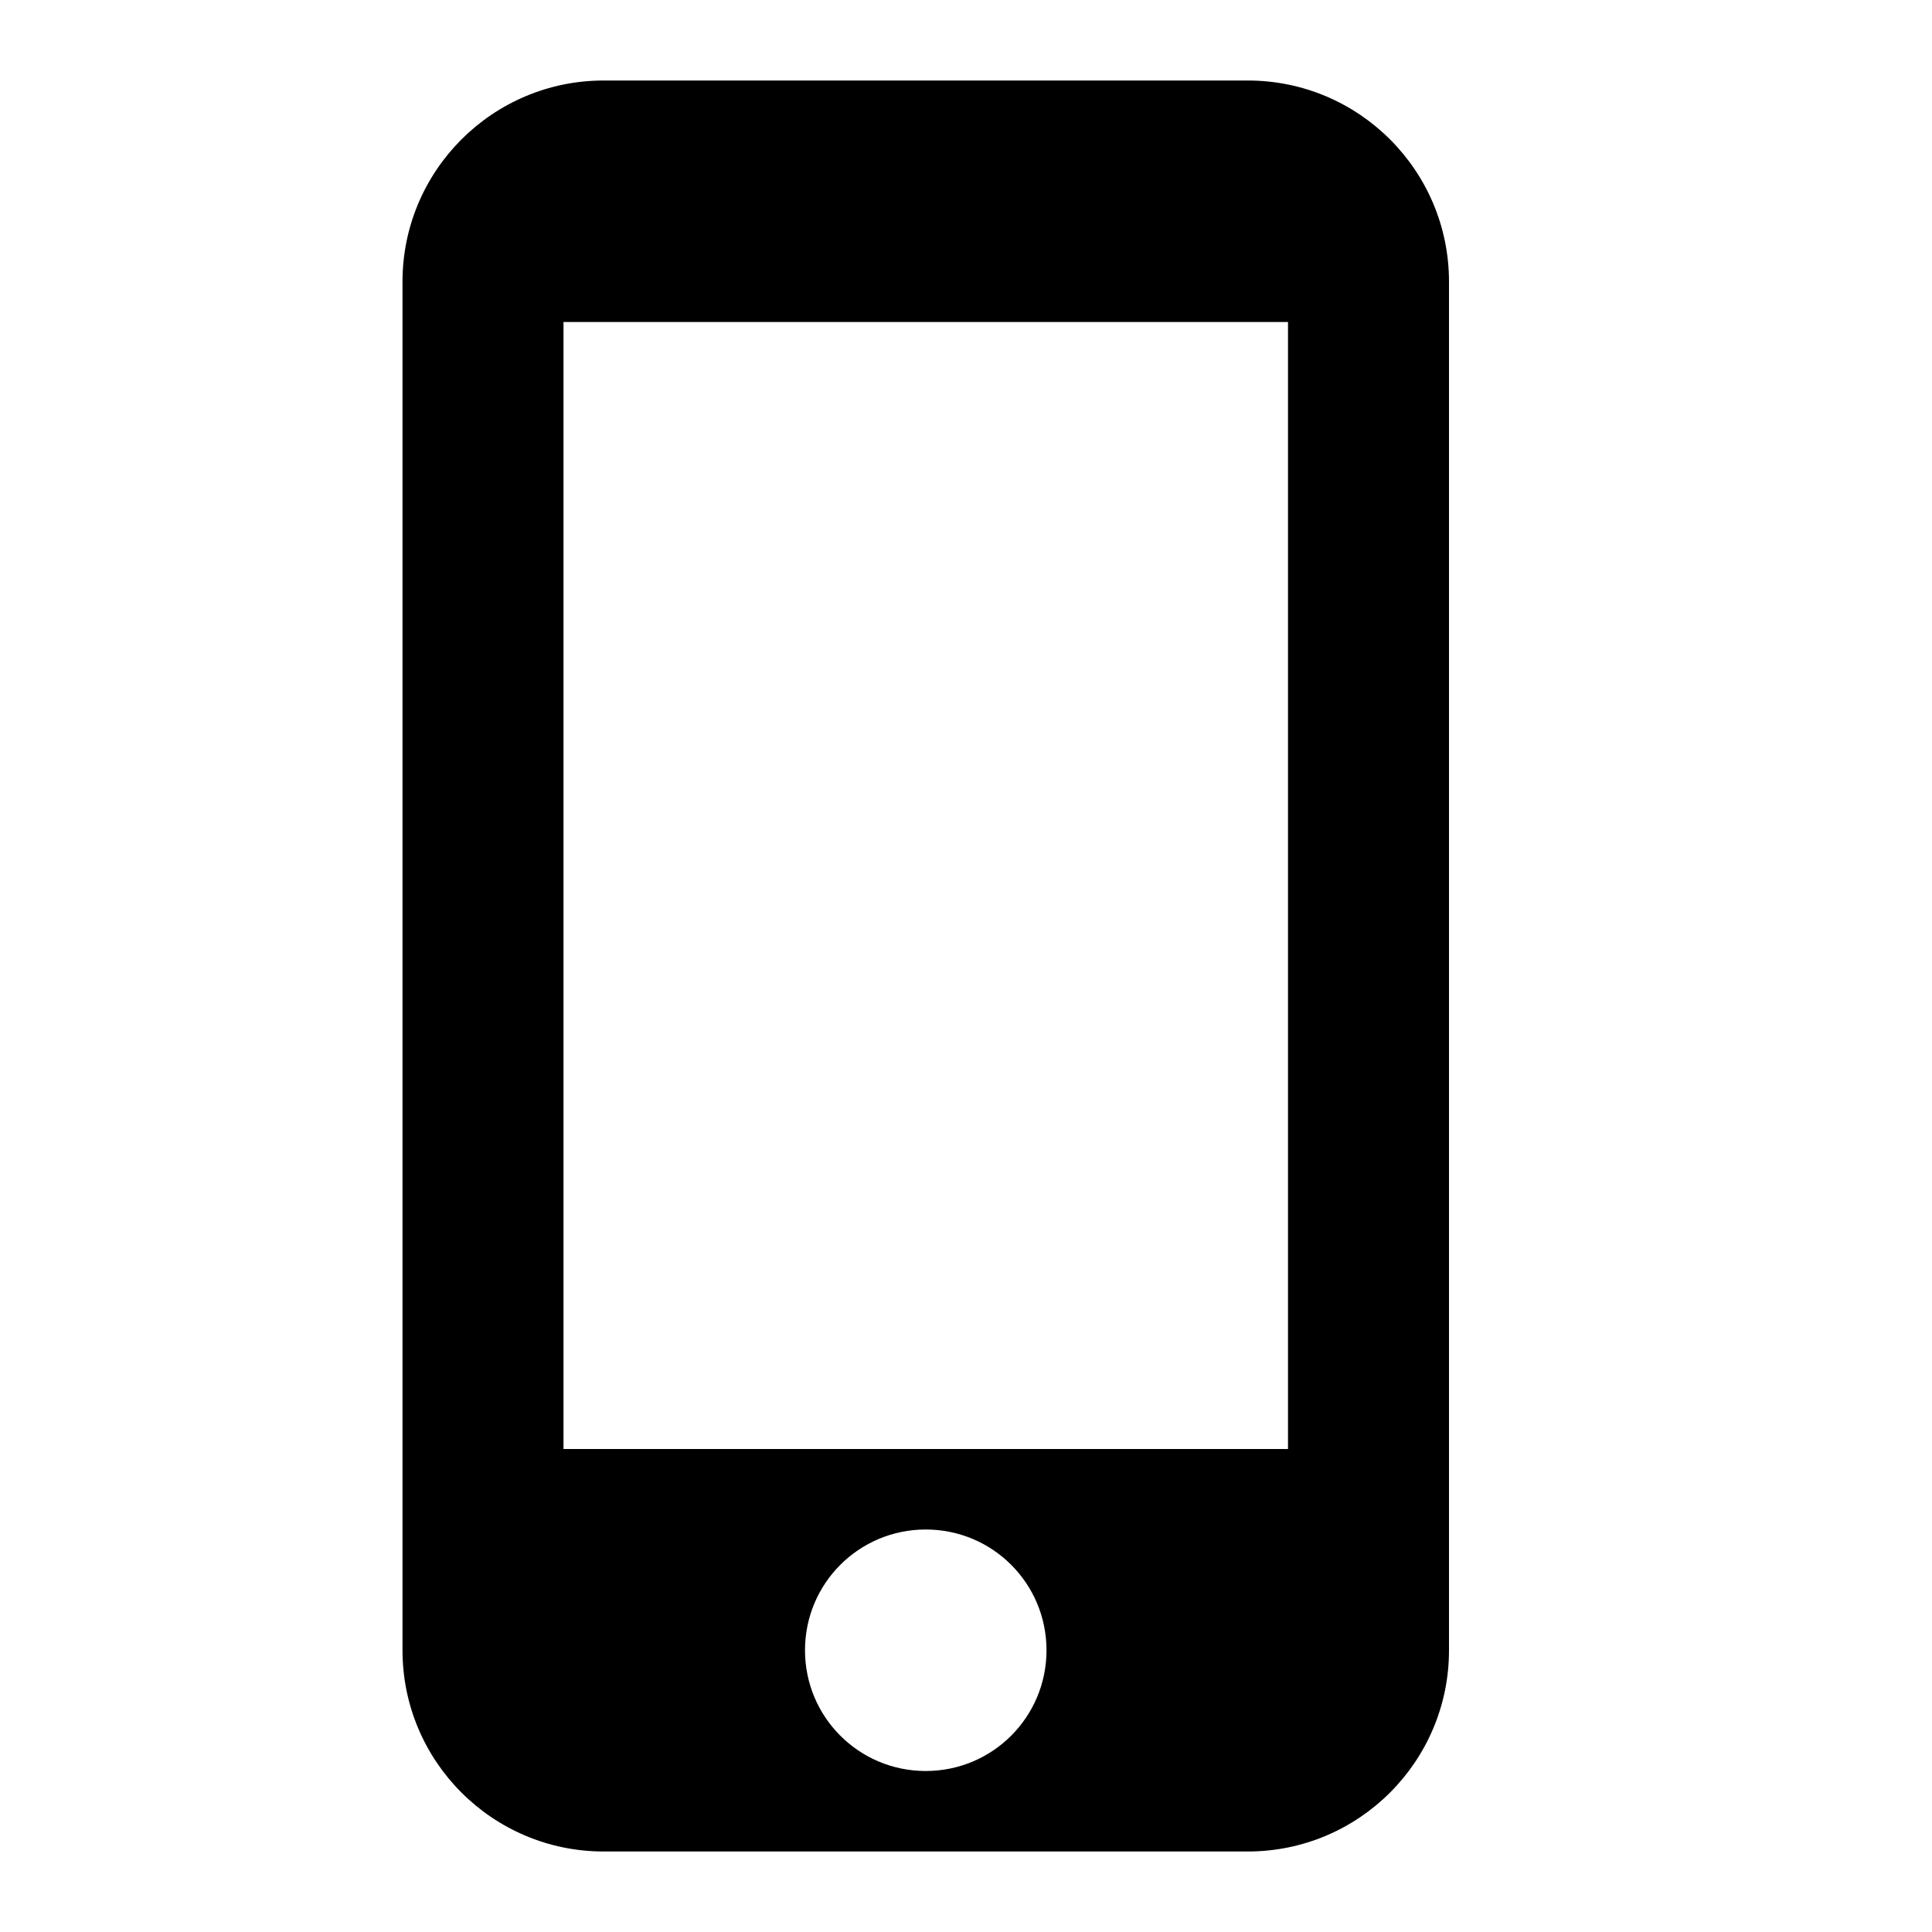
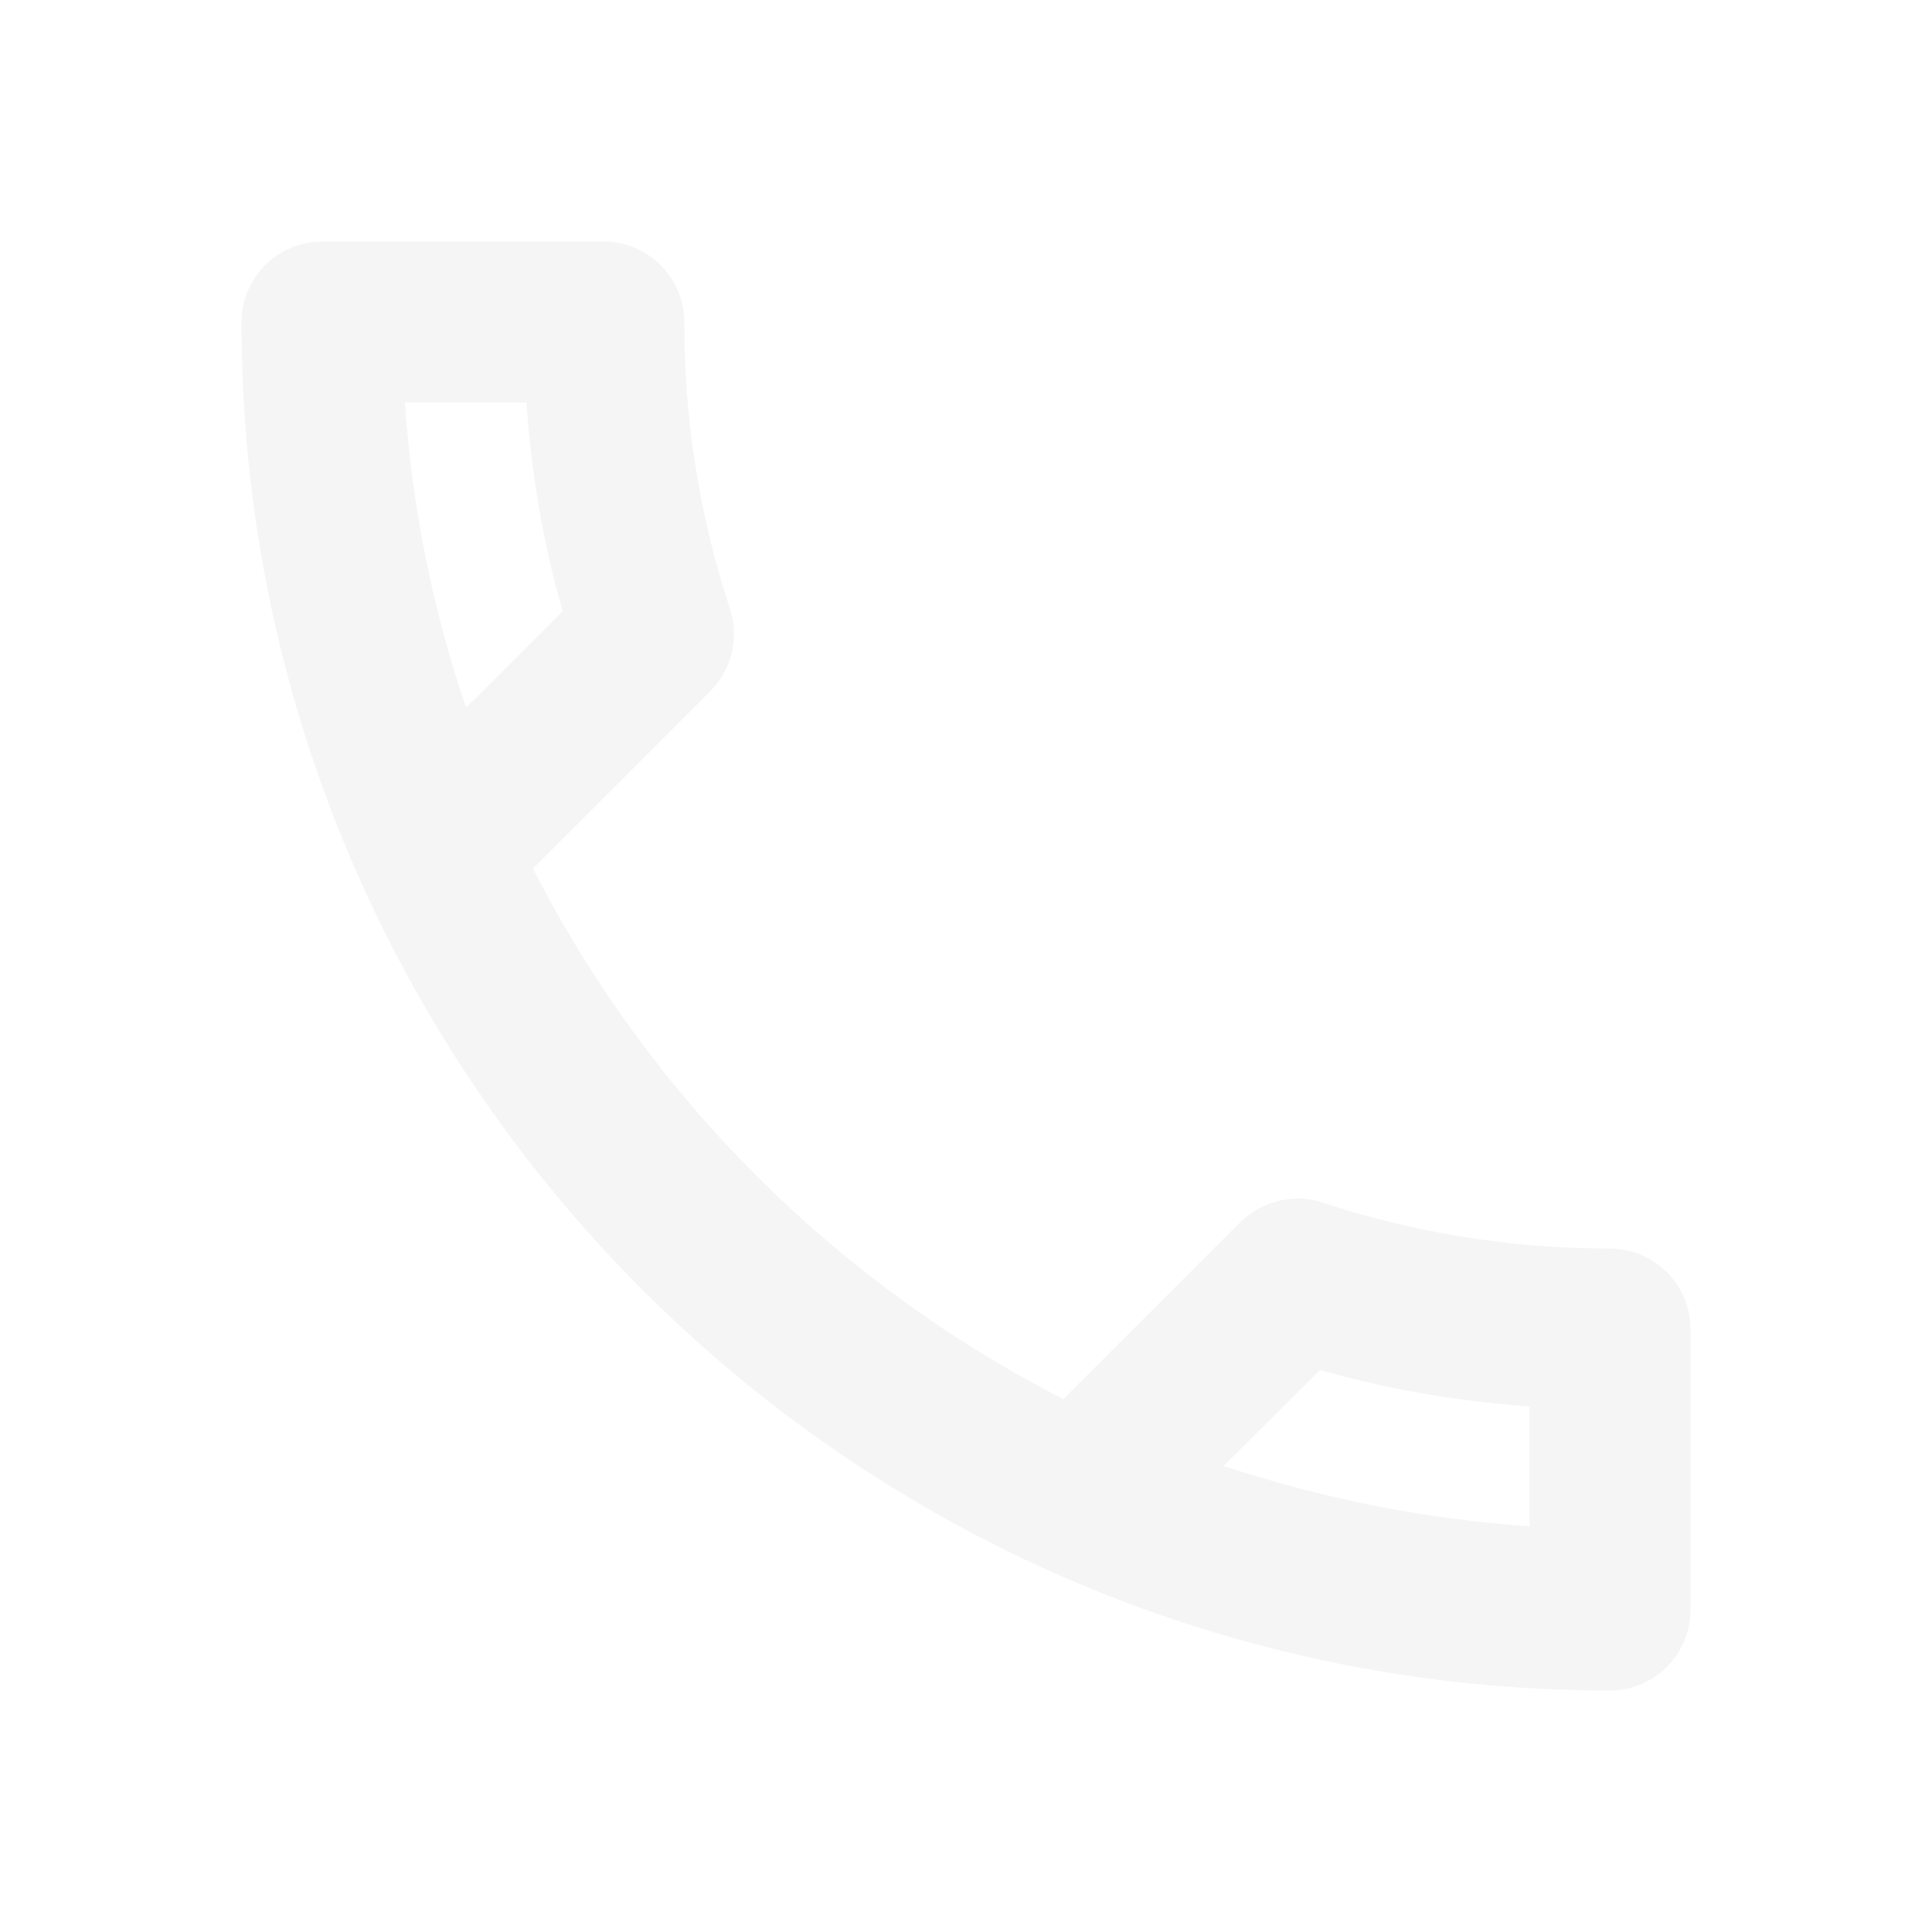
- <svg xmlns="http://www.w3.org/2000/svg" width="20" height="20" fill="currentColor" viewBox="0 0 24 24">
-   <path fill-rule="evenodd" d="M15.5 1h-8A2.5 2.5 0 0 0 5 3.5v17A2.5 2.5 0 0 0 7.5 23h8a2.5 2.5 0 0 0 2.5-2.5v-17A2.5 2.5 0 0 0 15.5 1Zm-4 21c-.83 0-1.5-.67-1.5-1.5s.67-1.5 1.5-1.5 1.5.67 1.5 1.5-.67 1.5-1.5 1.5ZM7 18h9V4H7v14Z" clip-rule="evenodd" />
+ <svg xmlns="http://www.w3.org/2000/svg" width="25" height="25" fill="#f5f5f5" viewBox="0 0 24 24">
+   <path d="M6.54 5c.06.89.21 1.76.45 2.59l-1.2 1.2c-.41-1.2-.67-2.47-.76-3.79h1.51Zm9.86 12.02c.85.24 1.72.39 2.6.45v1.49c-1.32-.09-2.59-.35-3.8-.75l1.2-1.19ZM7.5 3H4c-.55 0-1 .45-1 1 0 9.39 7.61 17 17 17 .55 0 1-.45 1-1v-3.49c0-.55-.45-1-1-1-1.24 0-2.45-.2-3.57-.57a.84.84 0 0 0-.31-.05c-.26 0-.51.1-.71.29l-2.2 2.2a15.149 15.149 0 0 1-6.59-6.59l2.2-2.2c.28-.28.36-.67.25-1.02A11.36 11.36 0 0 1 8.5 4c0-.55-.45-1-1-1Z" />
</svg>
